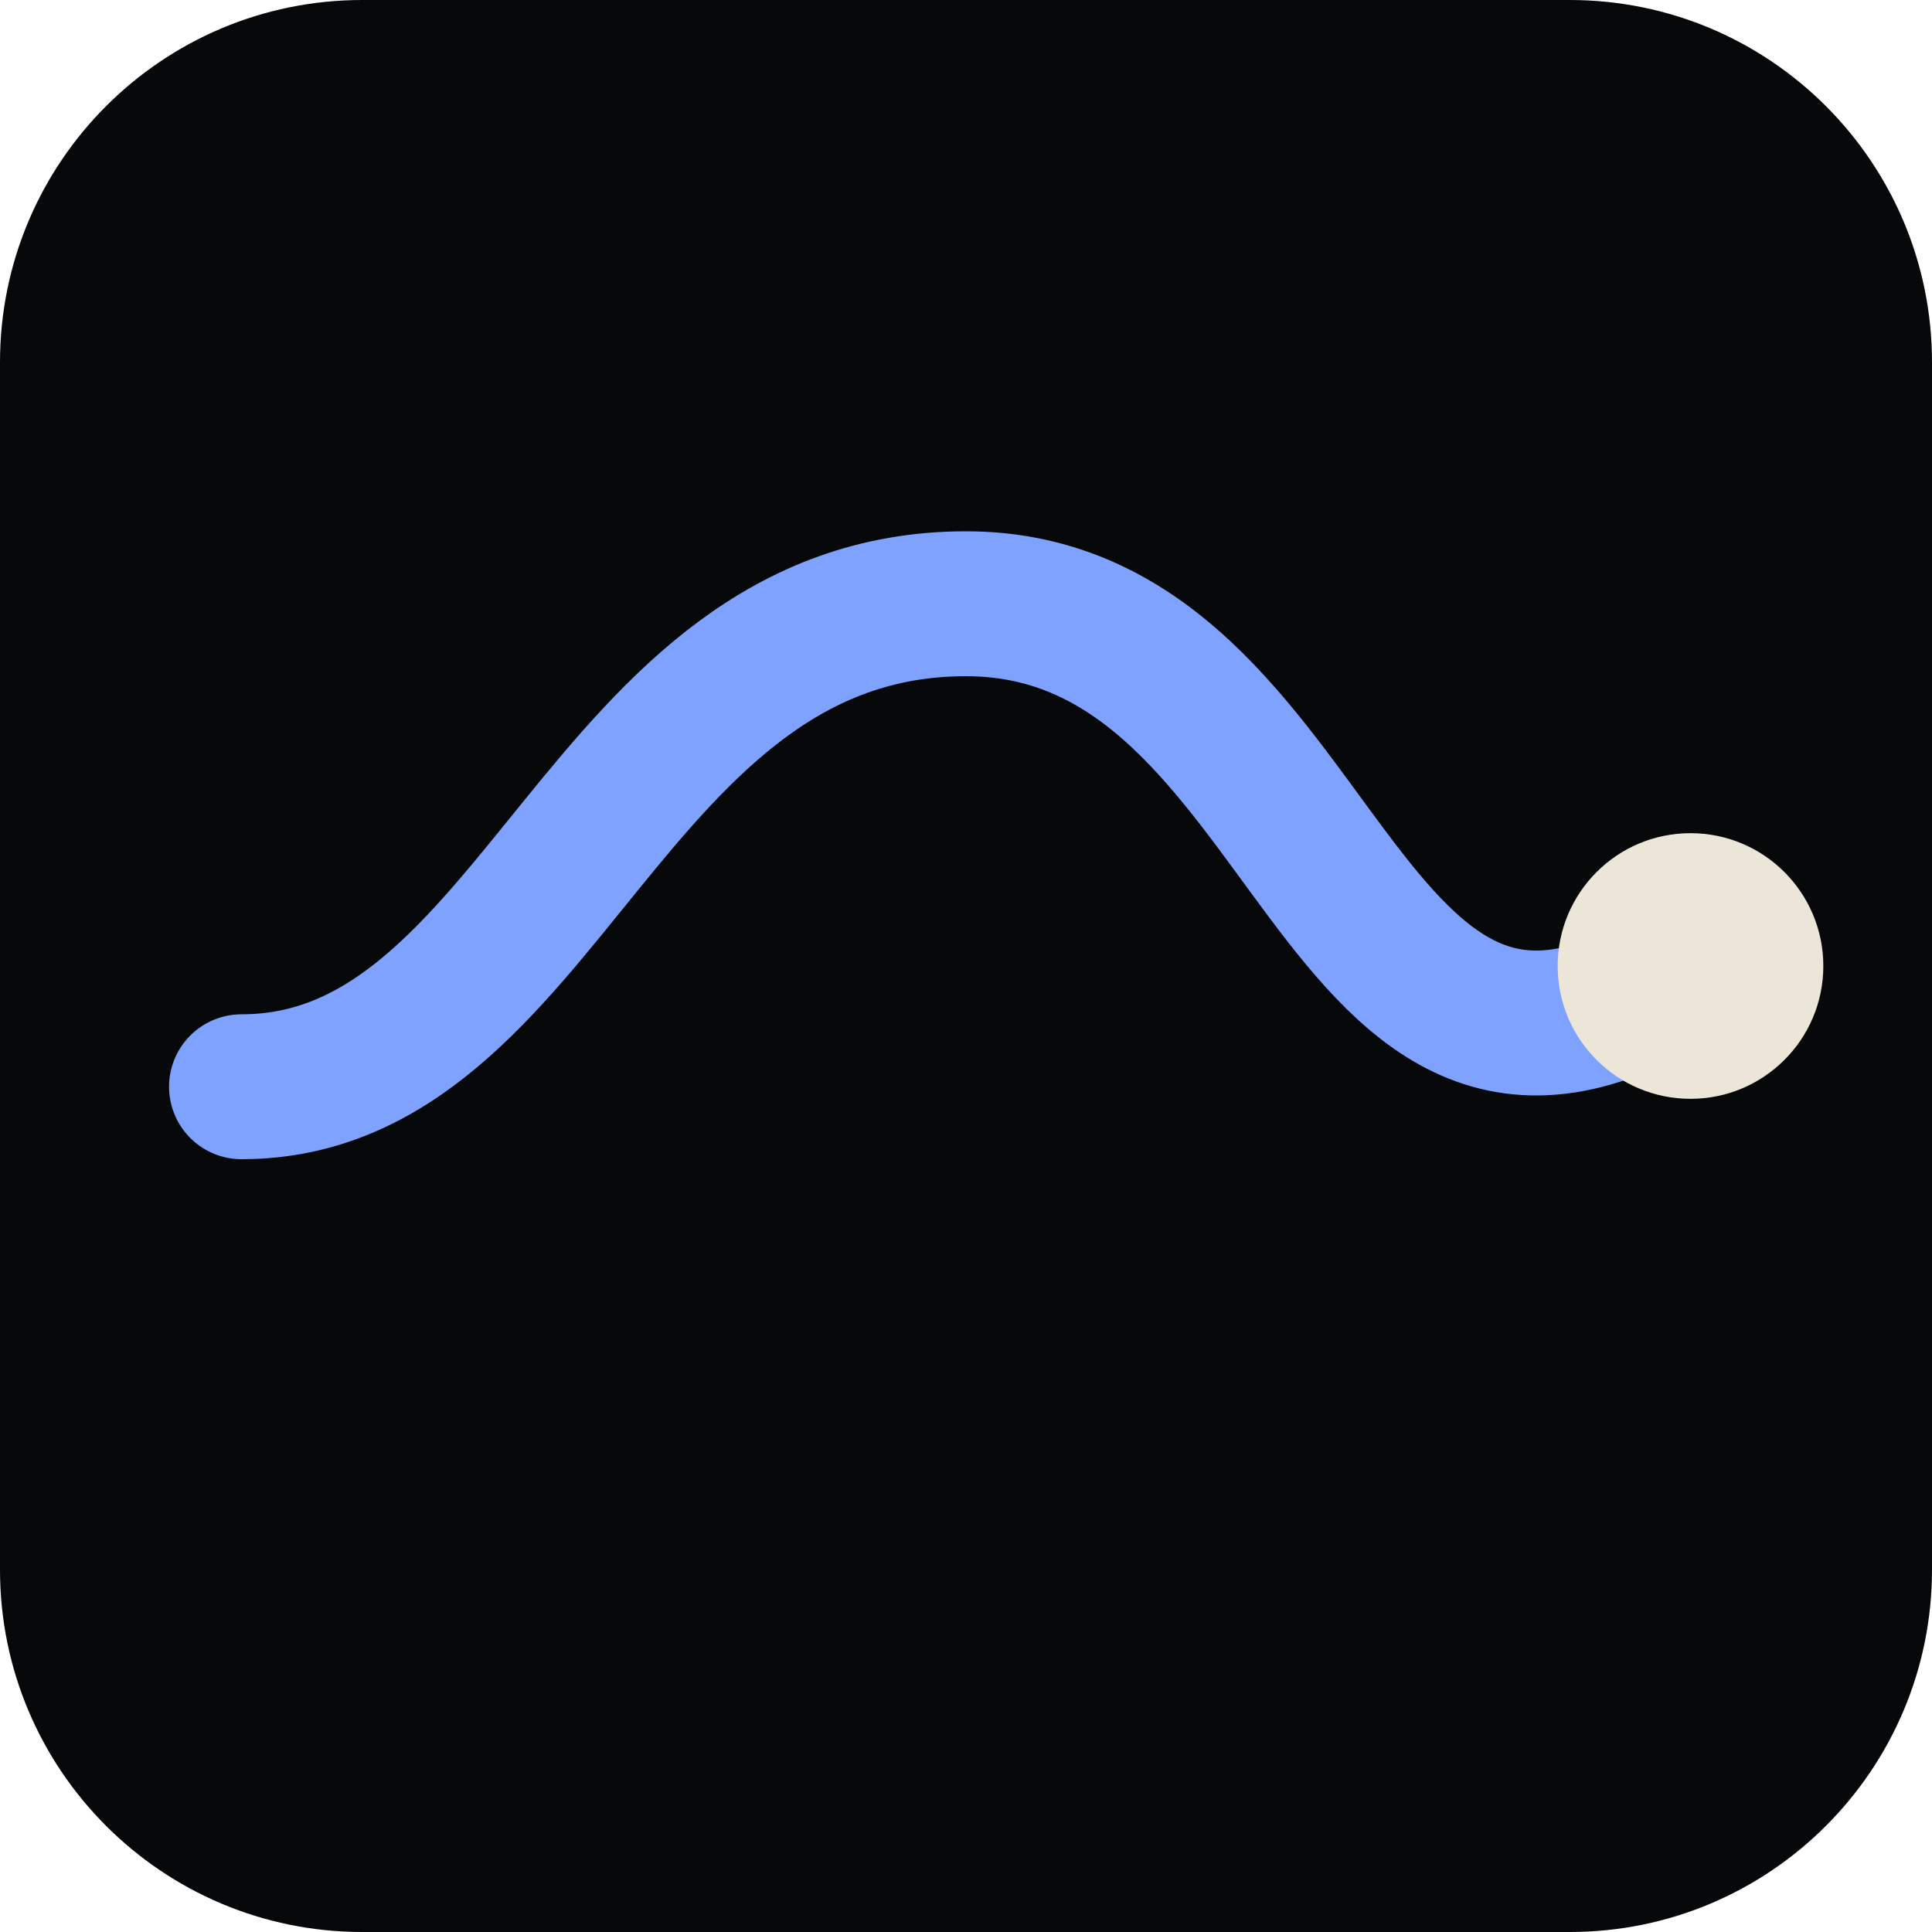
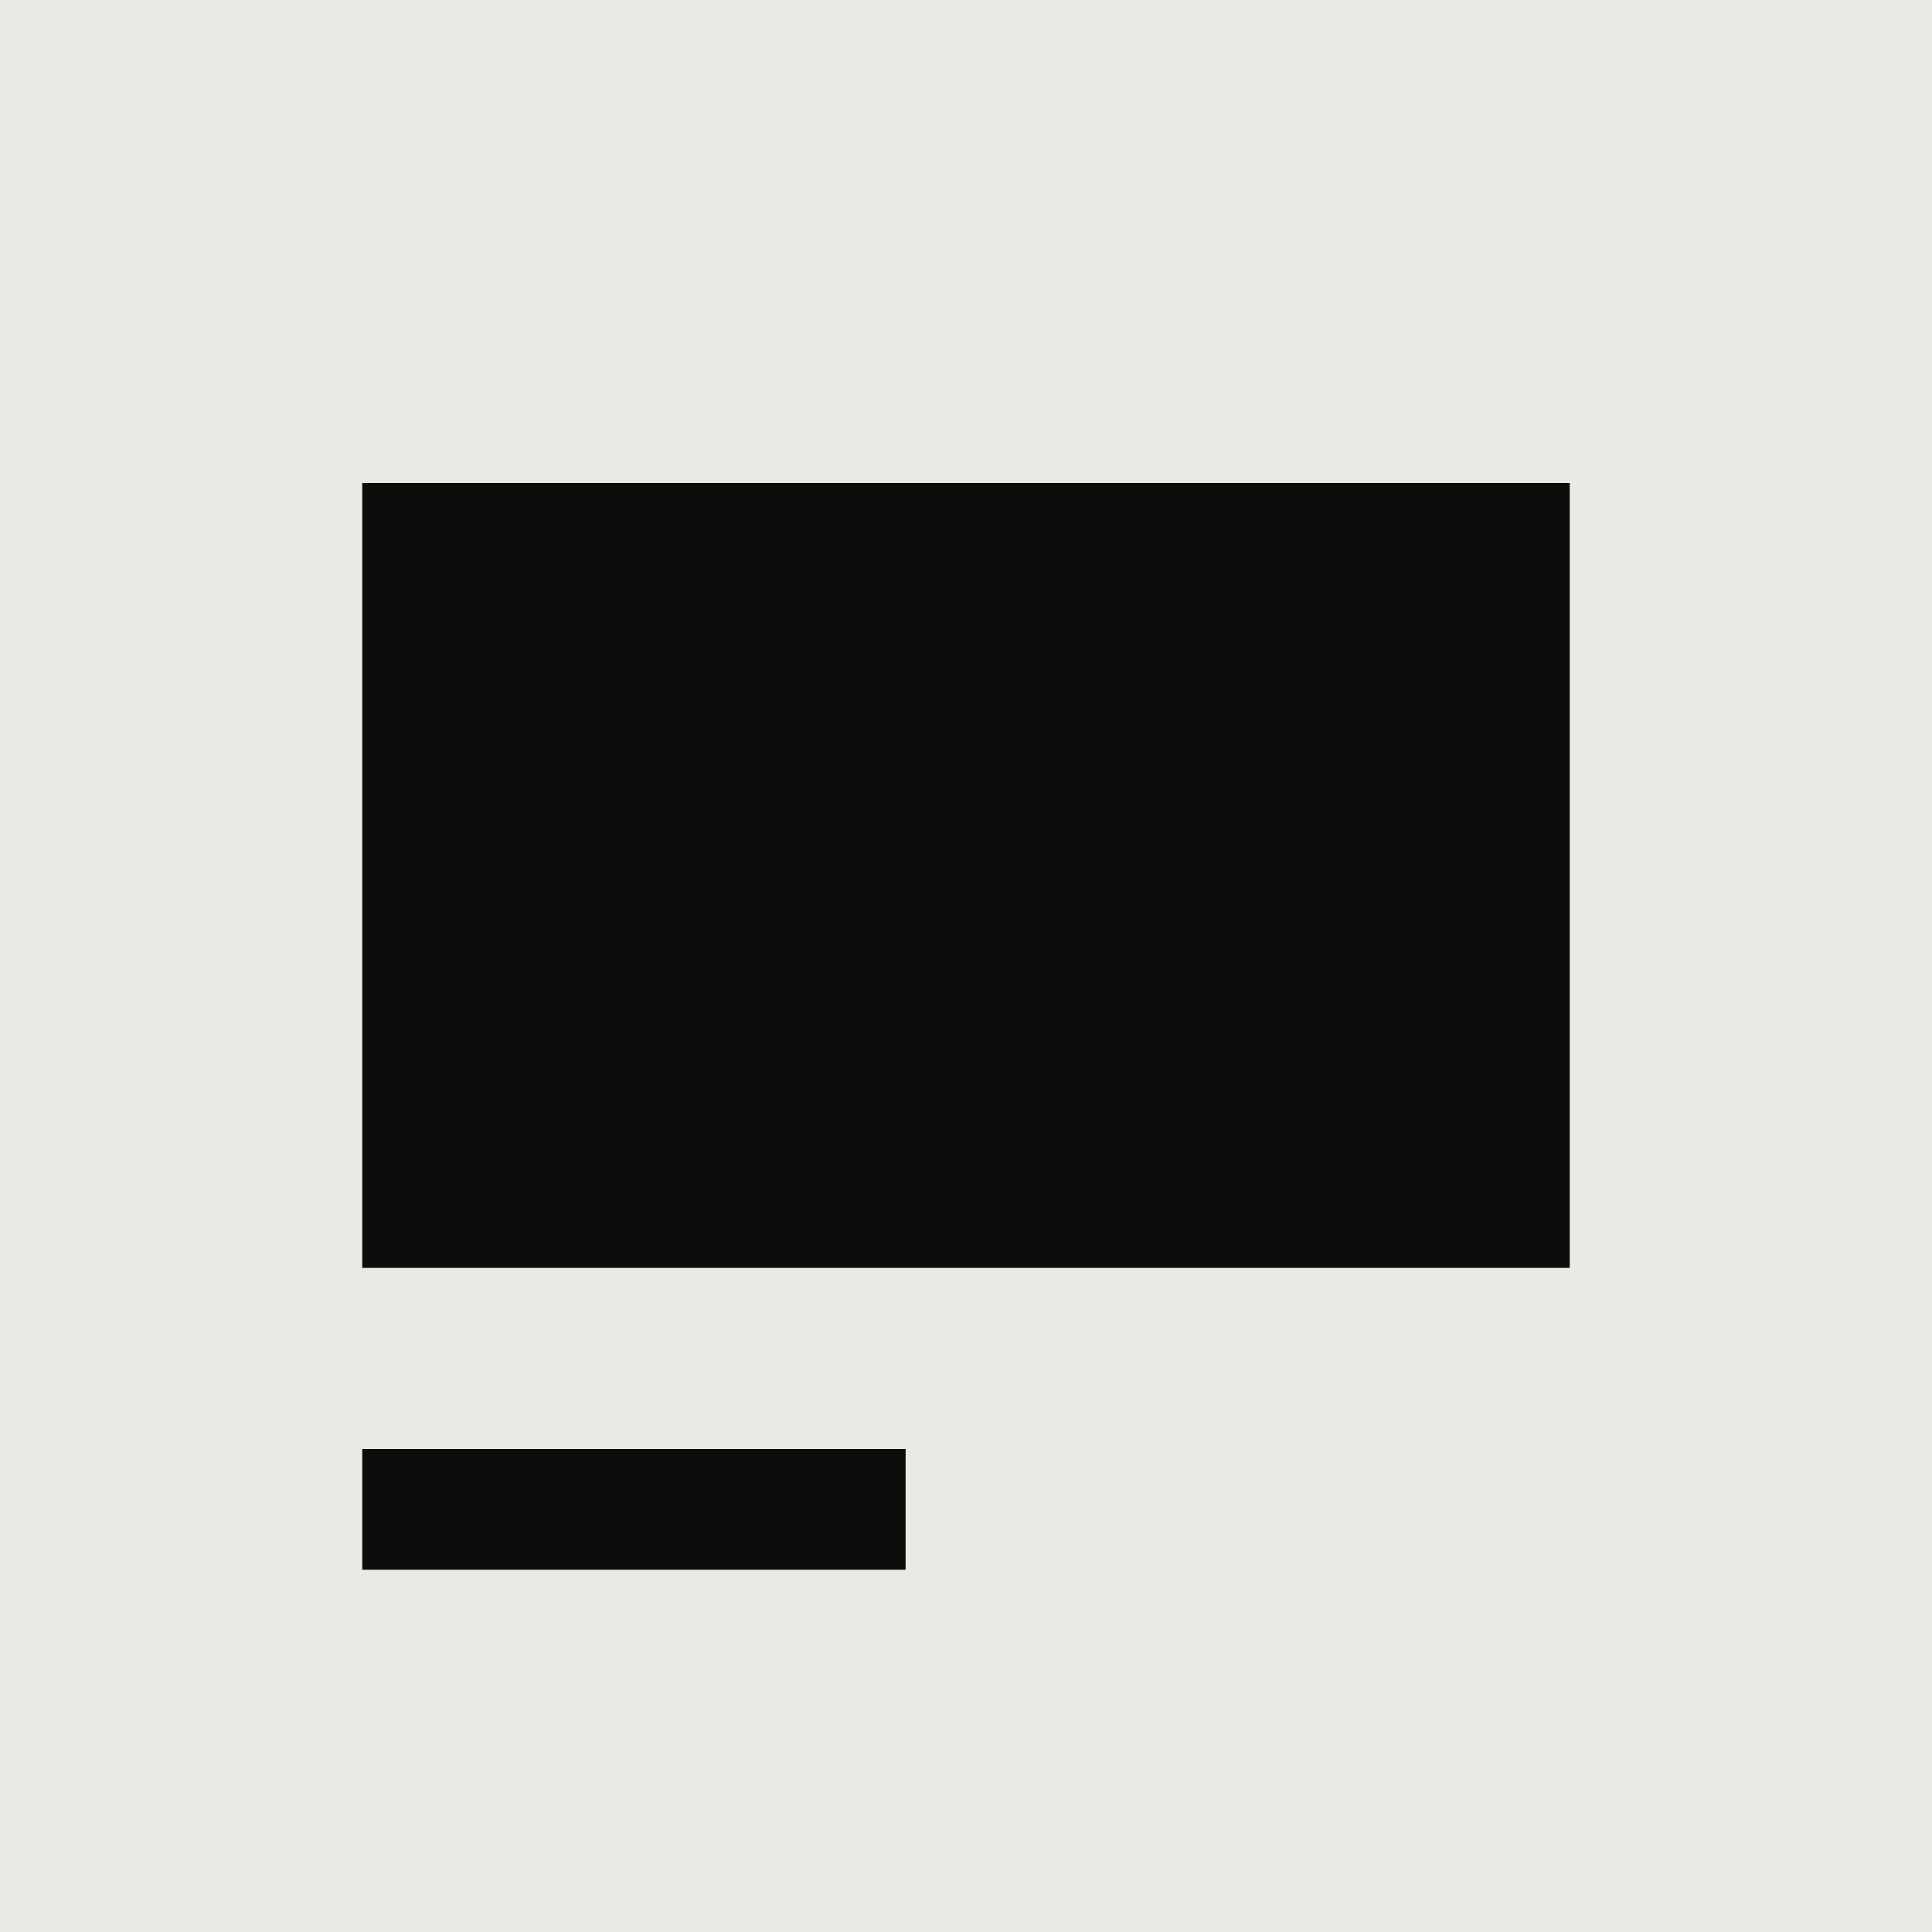
<svg xmlns="http://www.w3.org/2000/svg" viewBox="0 0 32 32">
-   <rect width="32" height="32" rx="6" fill="#07080A" />
-   <path d="M4 18c5 0 6-8 12-8s6 10 12 6" fill="none" stroke="#7FA2FF" stroke-width="2.4" stroke-linecap="round" />
-   <circle cx="28" cy="16" r="2.2" fill="#ECE6D8" />
+   <rect width="32" height="32" fill="#E9E9E6" />
+   <rect x="6" y="8" width="20" height="13" fill="#0D0D0C" />
+   <rect x="6" y="24" width="9" height="2" fill="#0D0D0C" />
</svg>
